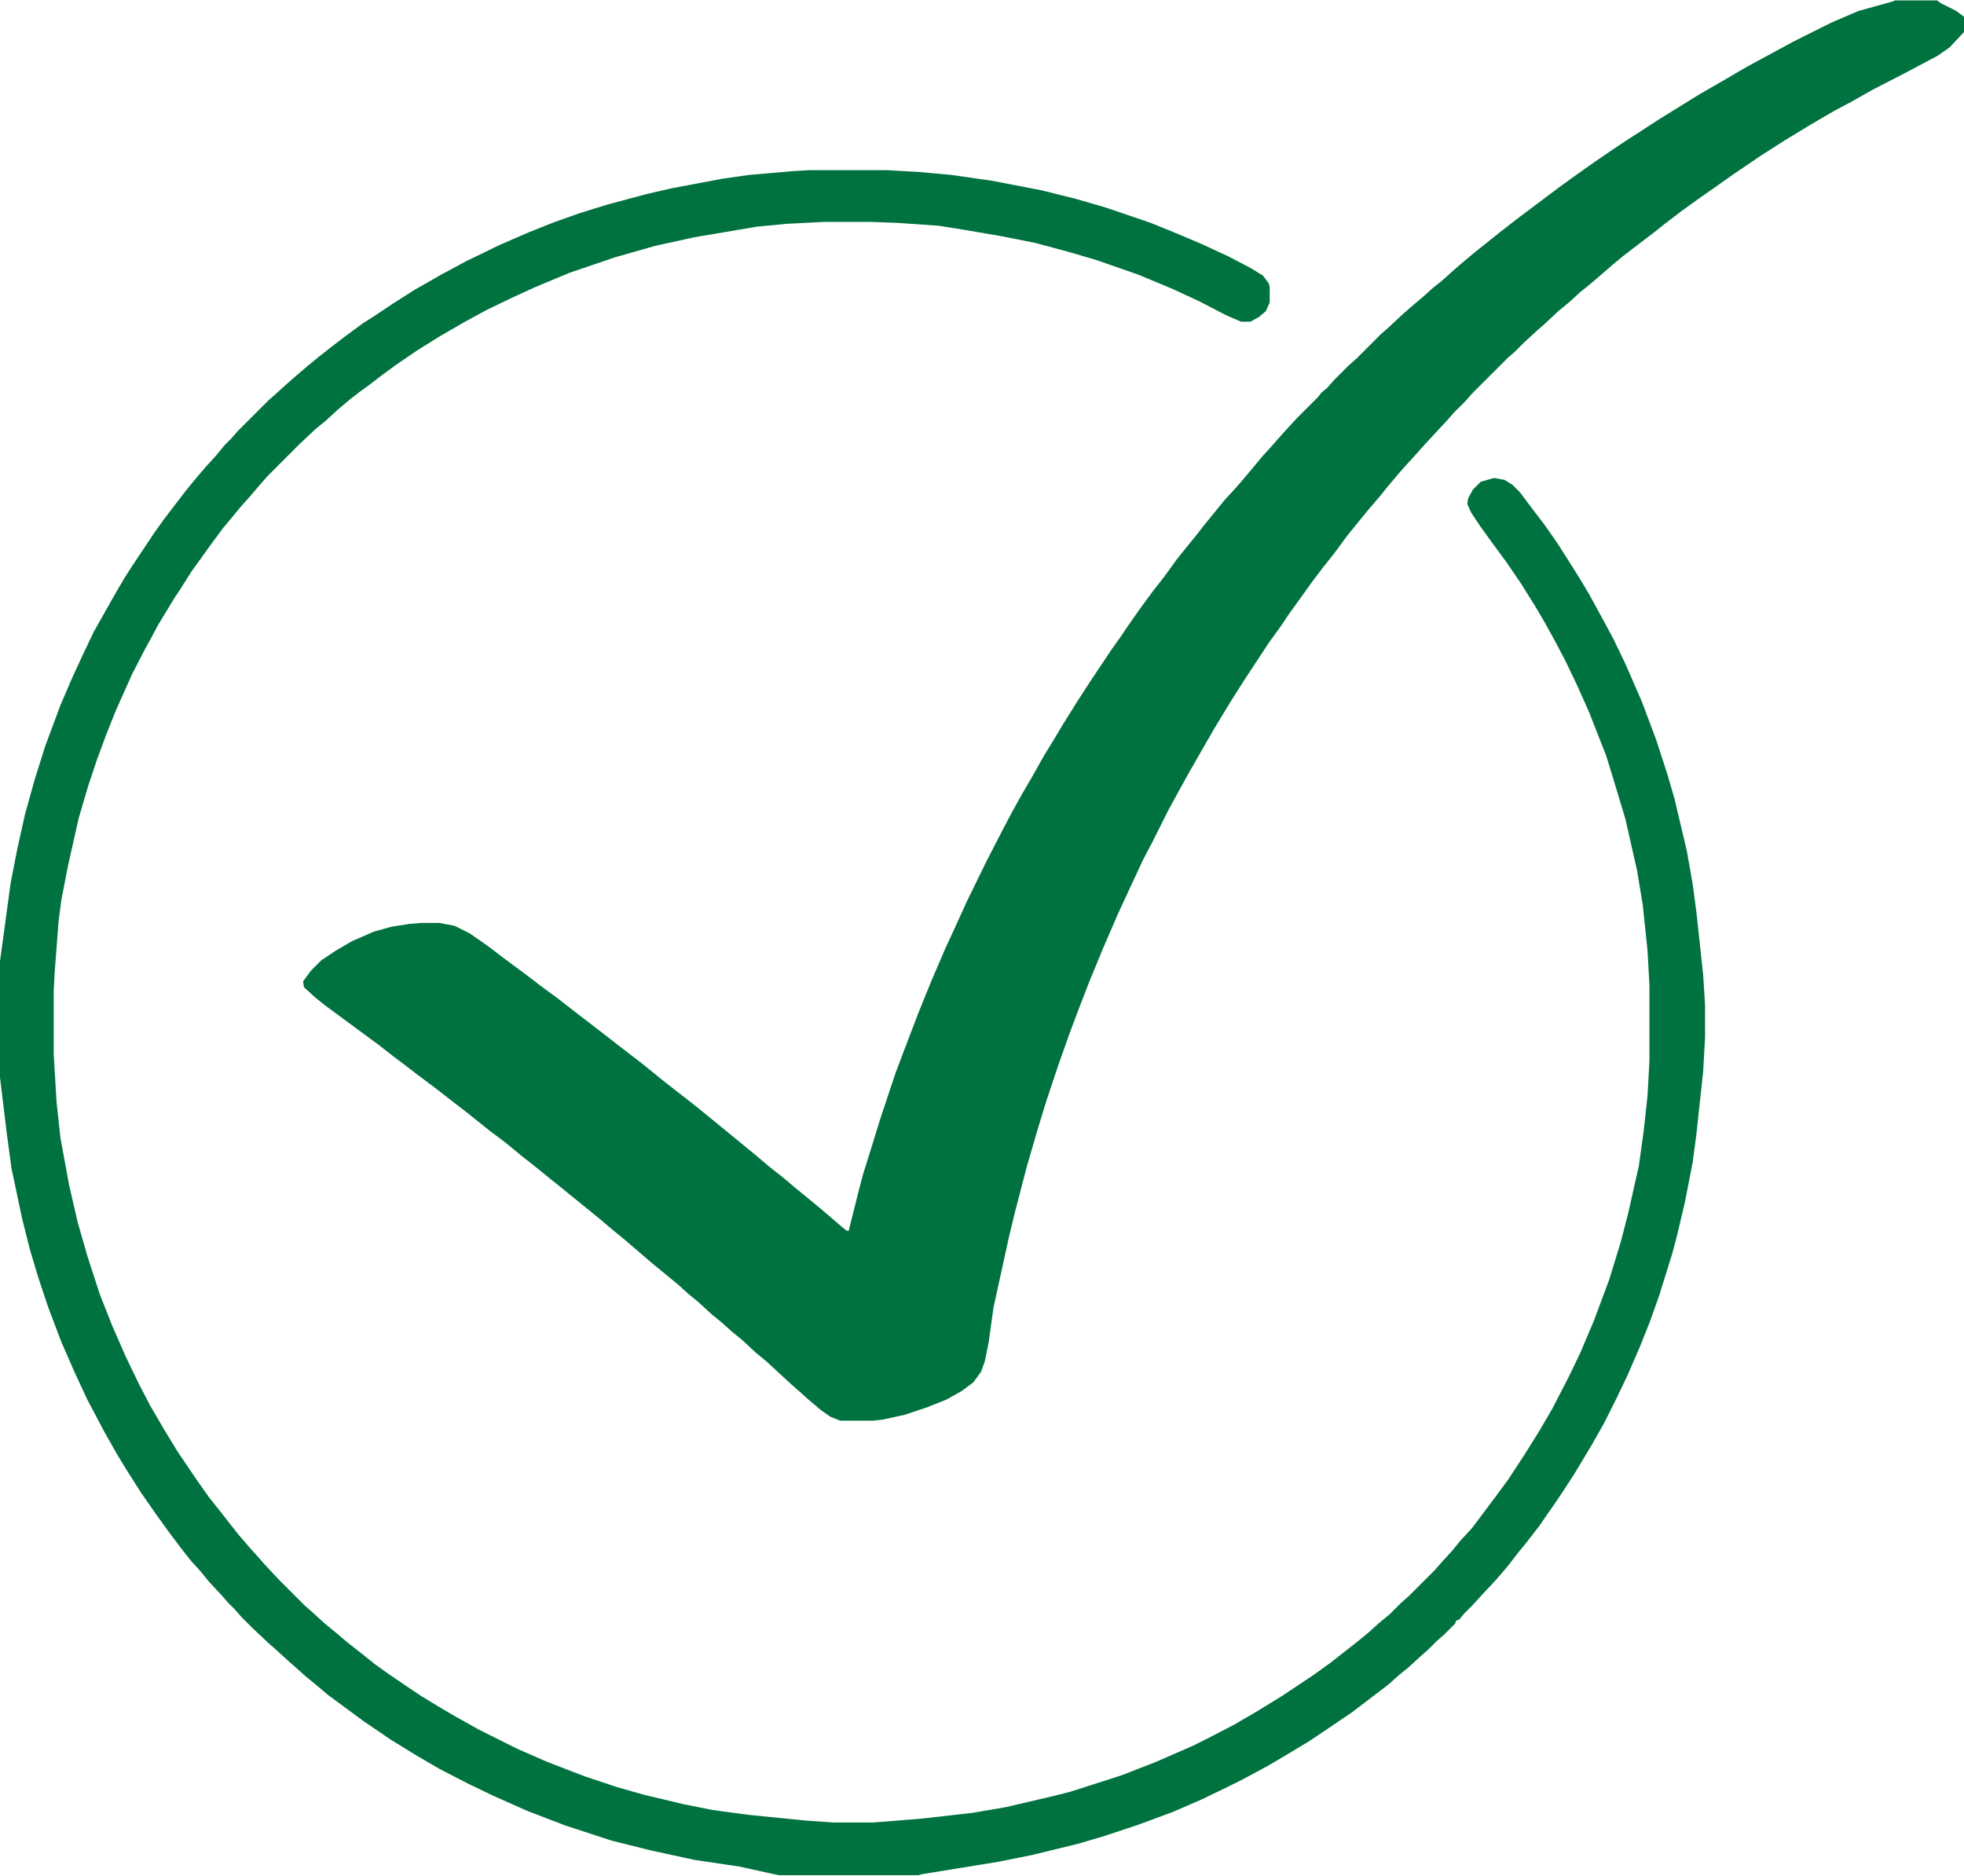
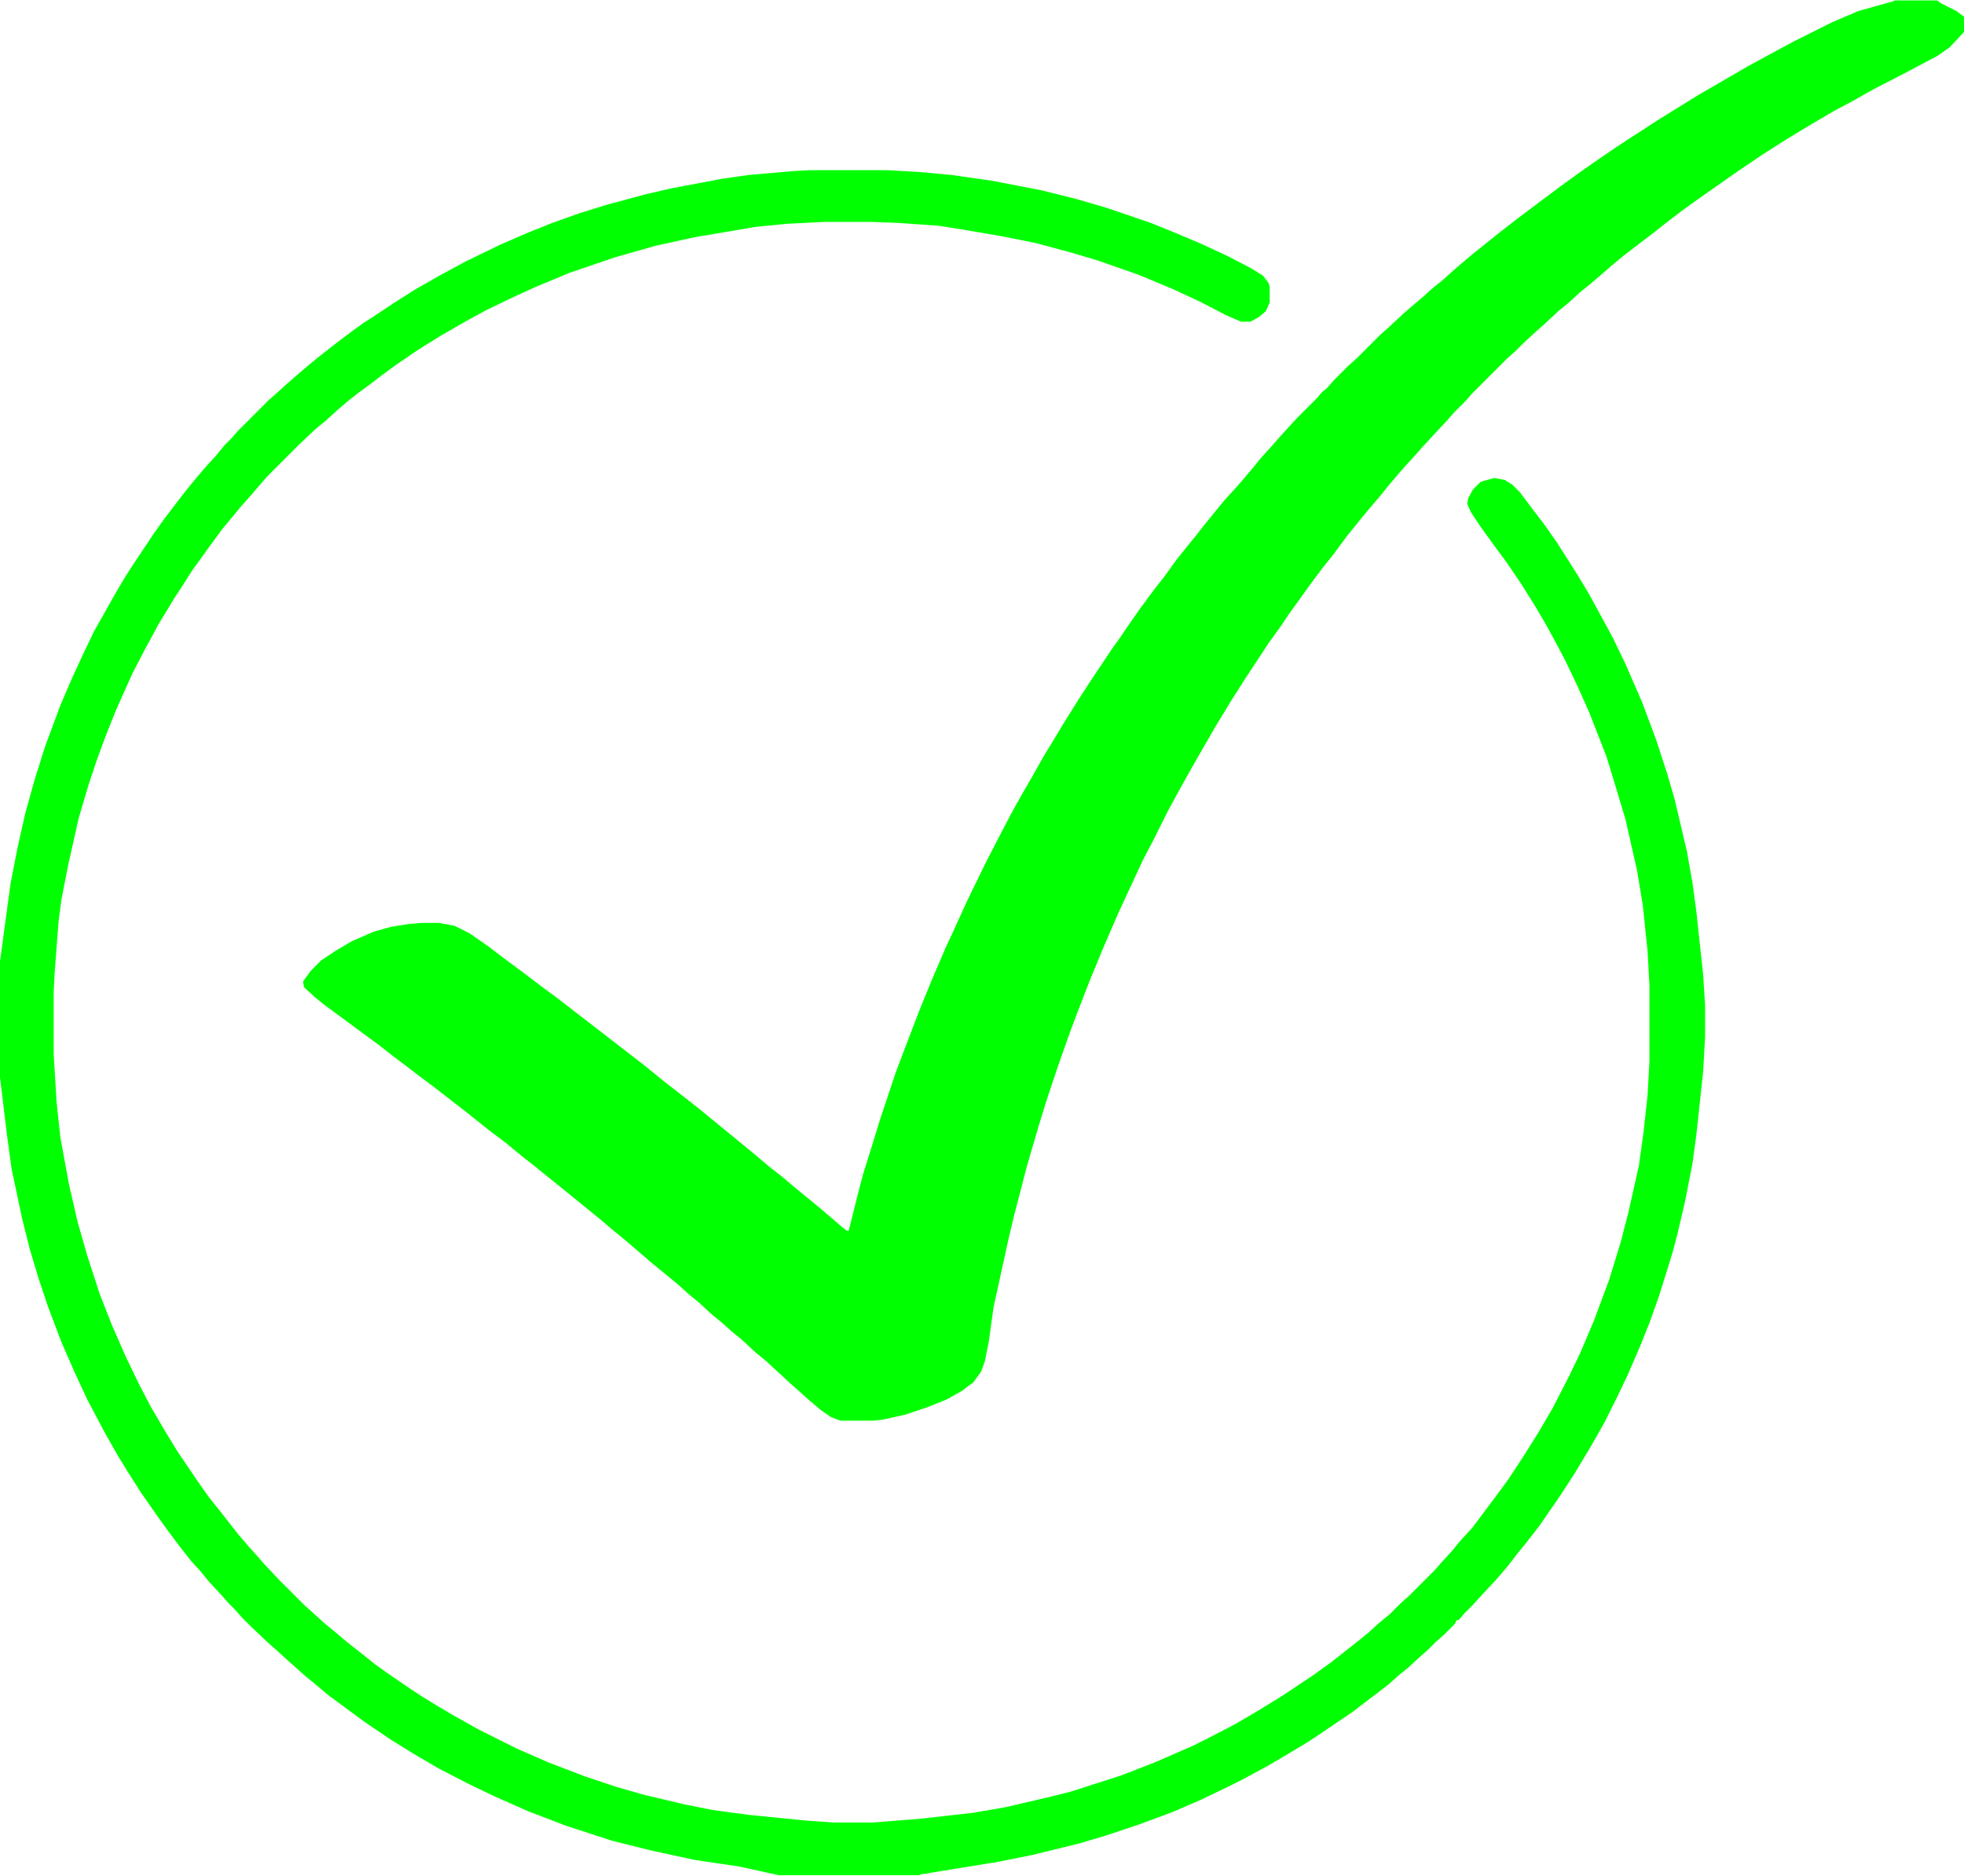
<svg xmlns="http://www.w3.org/2000/svg" version="1.1" viewBox="0 0 2048 1955" width="200" height="191">
-   <path fill="#00723F" transform="translate(1976)" d="m0 0h44l4 3 16 8 8 6v16l-15 16-13 9-34 18-33 17-23 13-17 9-24 14-28 17-25 16-28 19-17 12-20 14-18 13-17 13-10 8-21 16-13 10-12 10-8 7-14 12-10 8-12 11-11 9-15 14-8 7-13 12-9 9-8 7-37 37-7 8-12 12-7 8-14 15-12 13-7 8-11 12-7 8-11 13-8 10-12 14-9 11-13 16-14 19-12 15-12 16-10 14-13 18-8 12-13 18-25 38-14 22-17 28-15 26-12 21-10 18-12 22-16 32-10 19-26 56-16 37-14 34-12 31-9 24-12 34-12 36-8 26-12 41-13 50-6 25-16 73-5 36-4 20-4 11-8 11-12 9-16 9-20 8-24 8-23 5-9 1h-35l-10-4-10-7-13-11-10-9-8-7-26-24-11-9-14-13-11-9-10-9-11-9-13-12-11-9-11-10-11-9-17-14-28-24-11-9-13-11-11-9-32-26-10-8-16-13-14-11-17-14-16-12-25-20-13-10-18-14-20-15-13-10-12-9-14-11-57-42-10-8-12-11-1-6 8-11 11-11 15-10 17-10 23-10 18-5 19-3 12-1h19l16 3 16 8 20 14 17 13 19 14 17 13 19 14 18 14 26 20 18 14 26 20 16 13 10 8 18 14 14 11 44 36 17 14 13 11 14 11 13 11 11 9 17 14 21 18 5 4h2l10-40 5-19 10-32 8-26 16-48 11-29 13-34 13-32 15-35 7-15 15-33 20-41 17-33 10-19 10-18 11-19 13-23 8-13 12-20 15-24 13-20 22-33 10-14 6-9 14-20 14-19 11-14 13-18 8-10 13-16 7-9 13-16 9-11 11-12 7-8 11-13 9-11 10-11 7-8 9-10 11-12 22-22 4-5 6-5 7-8 15-15 9-8 25-25 8-7 15-14 8-7 13-11 10-9 10-8 10-9 8-7 13-11 30-24 18-14 44-33 18-13 17-12 19-13 15-10 14-9 20-13 42-26 26-15 24-14 48-26 40-20 28-12 36-10z" />
-   <path fill="#00723F" transform="translate(845,177)" d="m0 0h80l34 2 33 3 42 6 52 10 36 9 31 9 47 16 27 11 26 11 28 13 23 12 13 8 6 8 1 4v16l-4 9-7 6-9 5h-10l-16-7-27-14-28-13-36-15-43-15-27-8-37-10-35-7-41-7-25-4-43-3-27-1h-50l-39 2-31 3-65 11-41 9-42 12-47 16-36 15-24 11-27 13-22 12-26 15-24 15-22 15-15 11-13 10-11 8-9 7-13 11-12 11-11 9-17 16-33 33-7 8-12 14-9 10-9 11-10 12-14 19-10 14-8 11-12 19-6 9-17 28-8 15-5 9-14 27-17 38-10 25-10 27-9 27-10 34-11 49-7 36-3 23-4 53-1 19v66l3 50 4 37 9 49 9 39 10 35 13 40 13 33 14 32 14 29 12 23 14 24 14 23 21 31 12 17 12 15 7 9 11 14 12 14 9 10 7 8 15 16 27 27 8 7 12 11 11 9 13 11 14 11 15 12 14 10 19 13 15 10 18 11 17 10 25 14 40 20 32 14 39 15 33 11 28 8 42 10 30 6 37 5 60 6 29 2h42l50-4 53-6 35-6 47-11 20-5 53-17 36-14 39-17 16-8 27-14 24-14 26-16 33-22 18-13 28-22 11-9 11-10 11-9 12-12 8-7 27-27 7-8 11-12 9-11 12-13 24-32 14-19 17-26 15-24 14-24 17-33 12-25 14-33 16-43 12-39 8-31 11-49 5-36 4-37 2-36v-79l-2-36-5-48-6-36-12-53-12-40-8-26-18-46-13-29-12-25-10-19-11-20-10-17-15-24-15-22-14-19-13-18-10-15-4-9 1-6 5-9 8-8 14-4 11 2 8 5 8 8 15 20 10 13 14 20 14 22 10 16 9 15 12 22 13 24 13 27 17 39 15 40 12 37 7 24 13 55 6 34 4 30 7 65 2 32v33l-2 36-7 65-4 30-8 41-8 34-5 19-14 45-10 28-10 25-13 30-11 23-13 26-13 23-18 30-11 17-8 12-7 10-11 16-14 18-9 11-10 13-12 14-14 15-11 12-8 8-6 7h-2l-2 4-11 11-8 7-9 9-8 7-12 11-11 9-10 9-17 13-21 16-31 21-15 10-20 12-22 13-26 14-16 8-27 13-30 13-35 13-36 12-27 8-49 12-35 7-80 13-3 1h-146l-41-9-47-7-46-10-40-10-49-16-39-15-36-16-25-12-31-16-24-14-26-16-28-19-38-28-13-11-11-9-10-9-8-7-12-11-8-7-17-16-11-11-7-8-7-7-7-8-13-14-9-11-10-11-11-14-12-16-13-18-16-23-14-22-11-18-13-23-18-34-13-28-14-32-14-37-10-30-9-30-8-32-11-52-5-37-7-58v-121l11-81 7-36 8-36 10-36 11-35 16-43 12-28 12-26 11-23 13-23 9-16 10-17 7-11 24-36 10-14 13-17 10-13 9-11 11-13 11-12 9-11 7-7 7-8 32-32 8-7 11-10 8-7 14-12 11-9 14-11 13-10 19-14 11-7 21-14 22-14 28-16 26-14 35-17 30-13 25-10 28-10 29-9 41-11 26-6 53-10 28-4 46-4z" />
+   <path fill="#00FF00" transform="translate(1976)" d="m0 0h44l4 3 16 8 8 6v16l-15 16-13 9-34 18-33 17-23 13-17 9-24 14-28 17-25 16-28 19-17 12-20 14-18 13-17 13-10 8-21 16-13 10-12 10-8 7-14 12-10 8-12 11-11 9-15 14-8 7-13 12-9 9-8 7-37 37-7 8-12 12-7 8-14 15-12 13-7 8-11 12-7 8-11 13-8 10-12 14-9 11-13 16-14 19-12 15-12 16-10 14-13 18-8 12-13 18-25 38-14 22-17 28-15 26-12 21-10 18-12 22-16 32-10 19-26 56-16 37-14 34-12 31-9 24-12 34-12 36-8 26-12 41-13 50-6 25-16 73-5 36-4 20-4 11-8 11-12 9-16 9-20 8-24 8-23 5-9 1h-35l-10-4-10-7-13-11-10-9-8-7-26-24-11-9-14-13-11-9-10-9-11-9-13-12-11-9-11-10-11-9-17-14-28-24-11-9-13-11-11-9-32-26-10-8-16-13-14-11-17-14-16-12-25-20-13-10-18-14-20-15-13-10-12-9-14-11-57-42-10-8-12-11-1-6 8-11 11-11 15-10 17-10 23-10 18-5 19-3 12-1h19l16 3 16 8 20 14 17 13 19 14 17 13 19 14 18 14 26 20 18 14 26 20 16 13 10 8 18 14 14 11 44 36 17 14 13 11 14 11 13 11 11 9 17 14 21 18 5 4h2l10-40 5-19 10-32 8-26 16-48 11-29 13-34 13-32 15-35 7-15 15-33 20-41 17-33 10-19 10-18 11-19 13-23 8-13 12-20 15-24 13-20 22-33 10-14 6-9 14-20 14-19 11-14 13-18 8-10 13-16 7-9 13-16 9-11 11-12 7-8 11-13 9-11 10-11 7-8 9-10 11-12 22-22 4-5 6-5 7-8 15-15 9-8 25-25 8-7 15-14 8-7 13-11 10-9 10-8 10-9 8-7 13-11 30-24 18-14 44-33 18-13 17-12 19-13 15-10 14-9 20-13 42-26 26-15 24-14 48-26 40-20 28-12 36-10z" />
+   <path fill="#00FF00" transform="translate(845,177)" d="m0 0h80l34 2 33 3 42 6 52 10 36 9 31 9 47 16 27 11 26 11 28 13 23 12 13 8 6 8 1 4v16l-4 9-7 6-9 5h-10l-16-7-27-14-28-13-36-15-43-15-27-8-37-10-35-7-41-7-25-4-43-3-27-1h-50l-39 2-31 3-65 11-41 9-42 12-47 16-36 15-24 11-27 13-22 12-26 15-24 15-22 15-15 11-13 10-11 8-9 7-13 11-12 11-11 9-17 16-33 33-7 8-12 14-9 10-9 11-10 12-14 19-10 14-8 11-12 19-6 9-17 28-8 15-5 9-14 27-17 38-10 25-10 27-9 27-10 34-11 49-7 36-3 23-4 53-1 19v66l3 50 4 37 9 49 9 39 10 35 13 40 13 33 14 32 14 29 12 23 14 24 14 23 21 31 12 17 12 15 7 9 11 14 12 14 9 10 7 8 15 16 27 27 8 7 12 11 11 9 13 11 14 11 15 12 14 10 19 13 15 10 18 11 17 10 25 14 40 20 32 14 39 15 33 11 28 8 42 10 30 6 37 5 60 6 29 2h42l50-4 53-6 35-6 47-11 20-5 53-17 36-14 39-17 16-8 27-14 24-14 26-16 33-22 18-13 28-22 11-9 11-10 11-9 12-12 8-7 27-27 7-8 11-12 9-11 12-13 24-32 14-19 17-26 15-24 14-24 17-33 12-25 14-33 16-43 12-39 8-31 11-49 5-36 4-37 2-36v-79l-2-36-5-48-6-36-12-53-12-40-8-26-18-46-13-29-12-25-10-19-11-20-10-17-15-24-15-22-14-19-13-18-10-15-4-9 1-6 5-9 8-8 14-4 11 2 8 5 8 8 15 20 10 13 14 20 14 22 10 16 9 15 12 22 13 24 13 27 17 39 15 40 12 37 7 24 13 55 6 34 4 30 7 65 2 32v33l-2 36-7 65-4 30-8 41-8 34-5 19-14 45-10 28-10 25-13 30-11 23-13 26-13 23-18 30-11 17-8 12-7 10-11 16-14 18-9 11-10 13-12 14-14 15-11 12-8 8-6 7h-2l-2 4-11 11-8 7-9 9-8 7-12 11-11 9-10 9-17 13-21 16-31 21-15 10-20 12-22 13-26 14-16 8-27 13-30 13-35 13-36 12-27 8-49 12-35 7-80 13-3 1h-146l-41-9-47-7-46-10-40-10-49-16-39-15-36-16-25-12-31-16-24-14-26-16-28-19-38-28-13-11-11-9-10-9-8-7-12-11-8-7-17-16-11-11-7-8-7-7-7-8-13-14-9-11-10-11-11-14-12-16-13-18-16-23-14-22-11-18-13-23-18-34-13-28-14-32-14-37-10-30-9-30-8-32-11-52-5-37-7-58v-121l11-81 7-36 8-36 10-36 11-35 16-43 12-28 12-26 11-23 13-23 9-16 10-17 7-11 24-36 10-14 13-17 10-13 9-11 11-13 11-12 9-11 7-7 7-8 32-32 8-7 11-10 8-7 14-12 11-9 14-11 13-10 19-14 11-7 21-14 22-14 28-16 26-14 35-17 30-13 25-10 28-10 29-9 41-11 26-6 53-10 28-4 46-4z" />
  <path transform="translate(2046,13)" d="m0 0" />
</svg>
